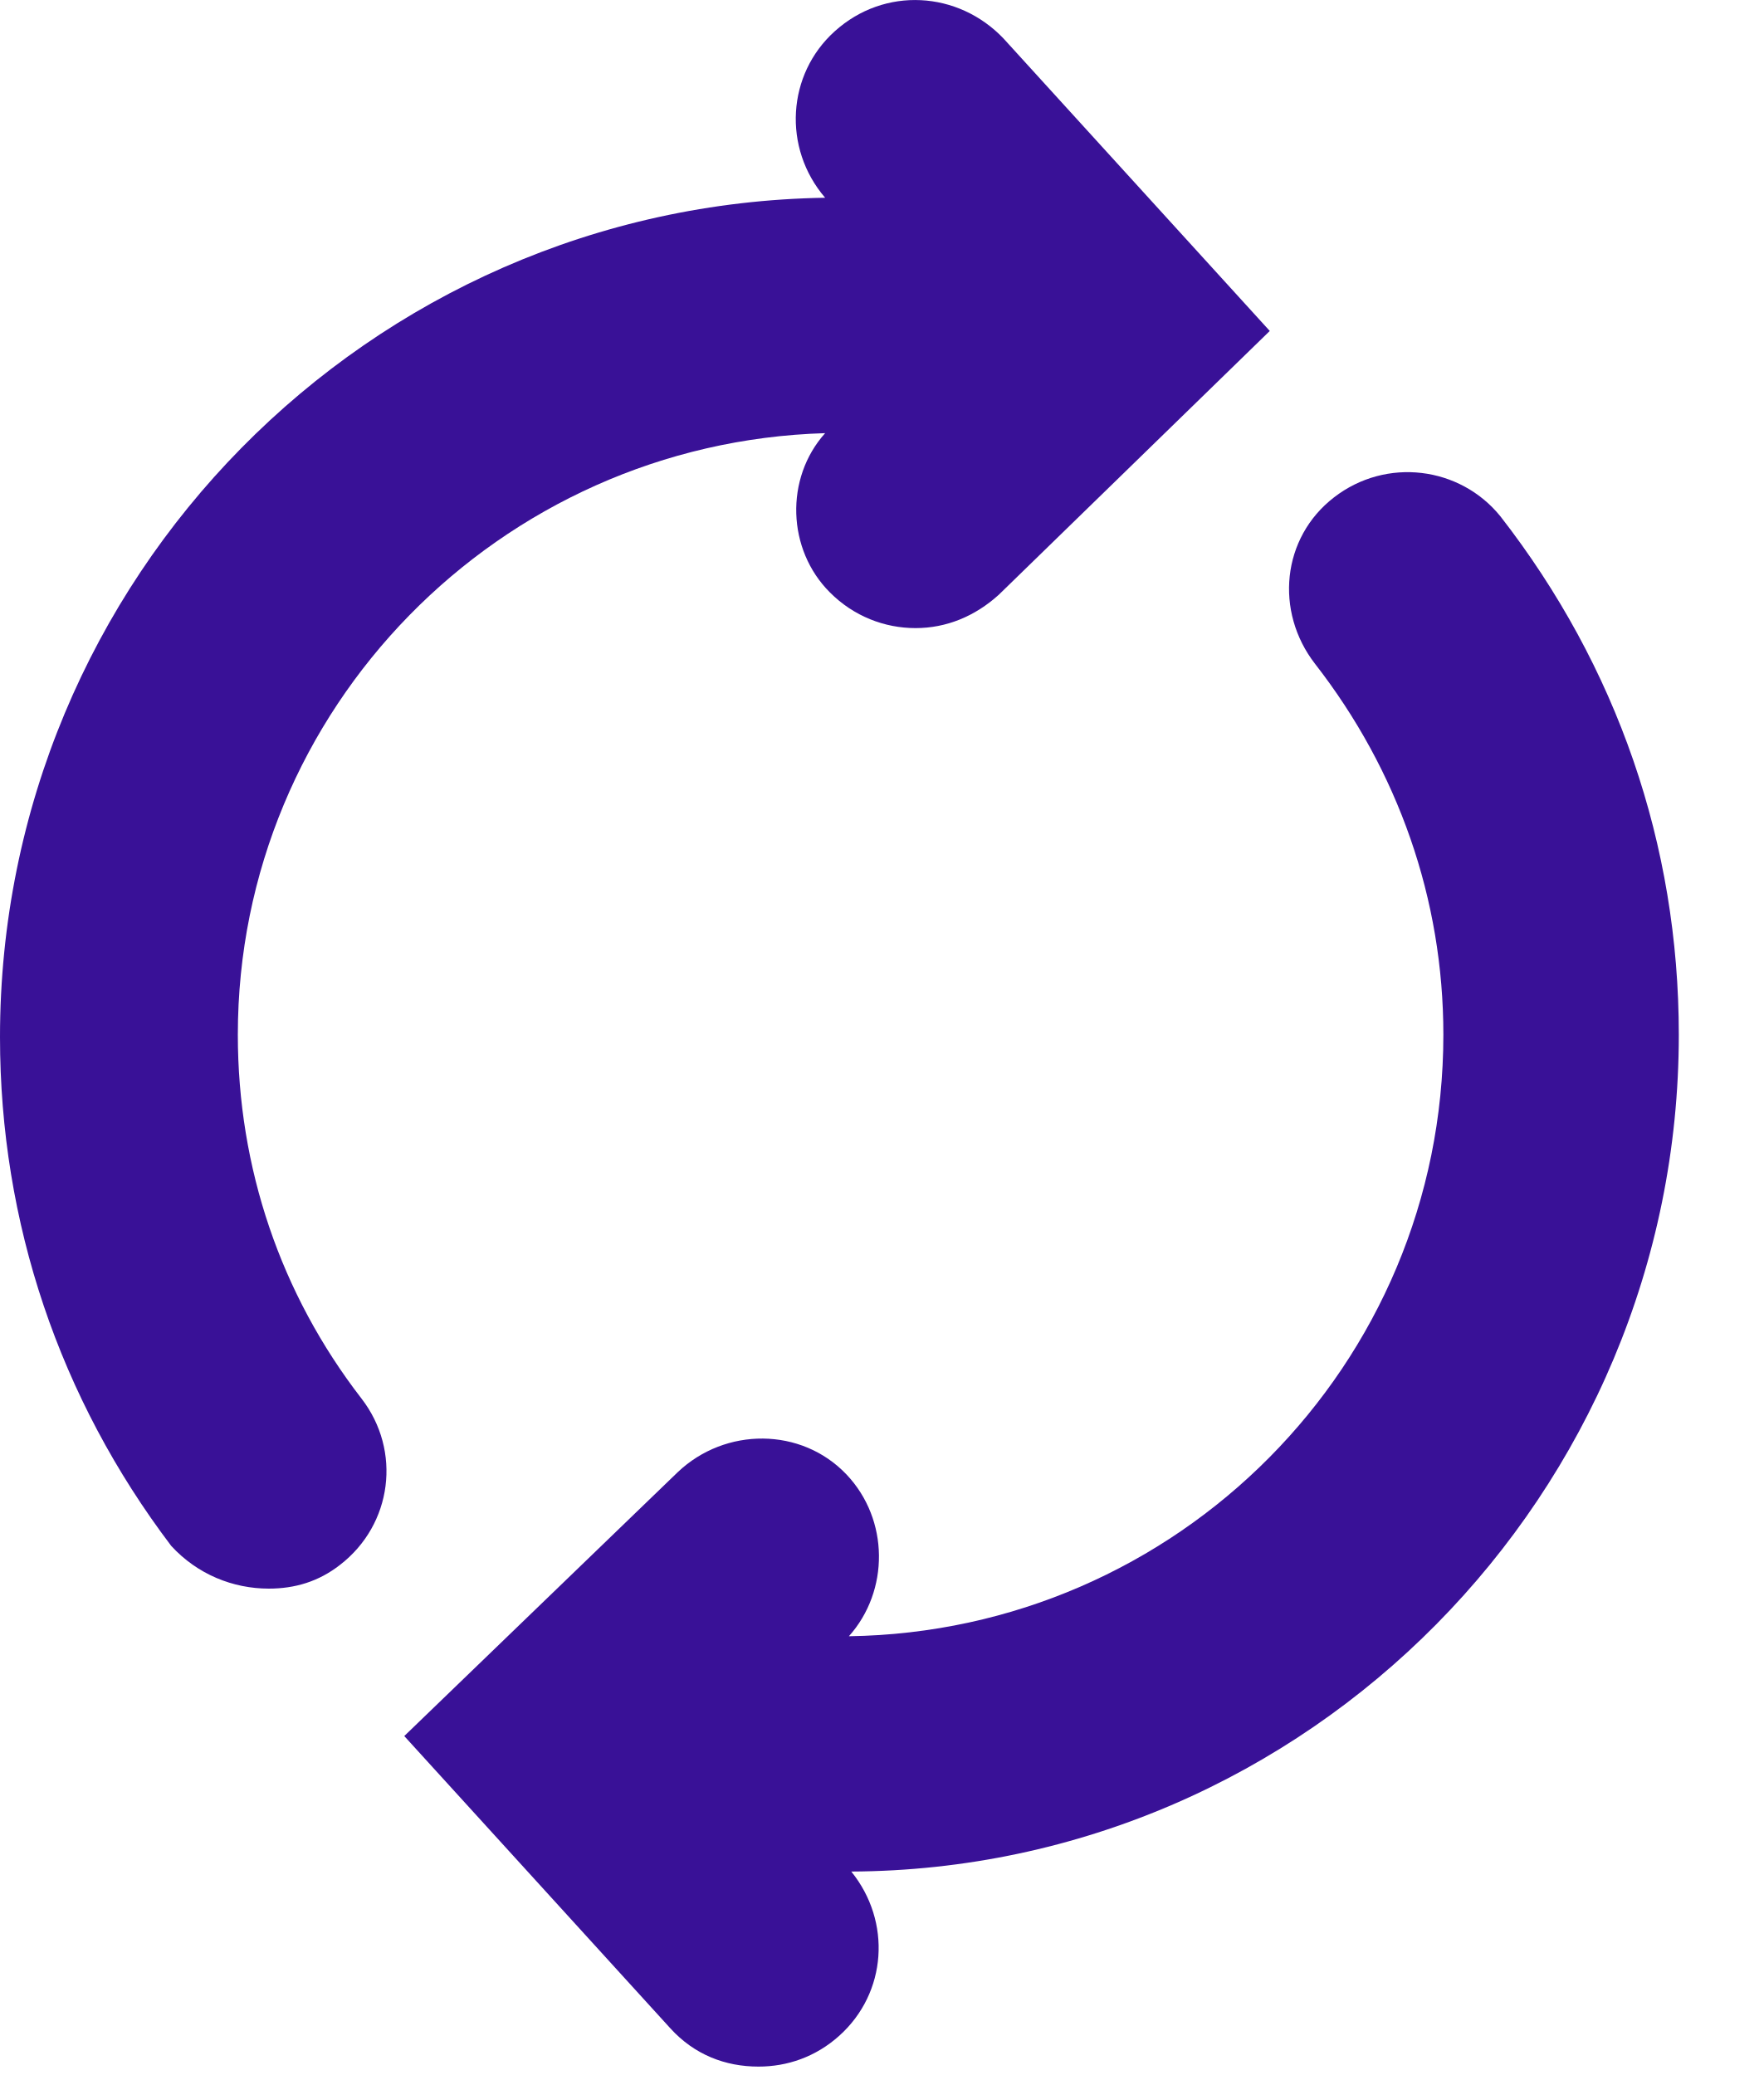
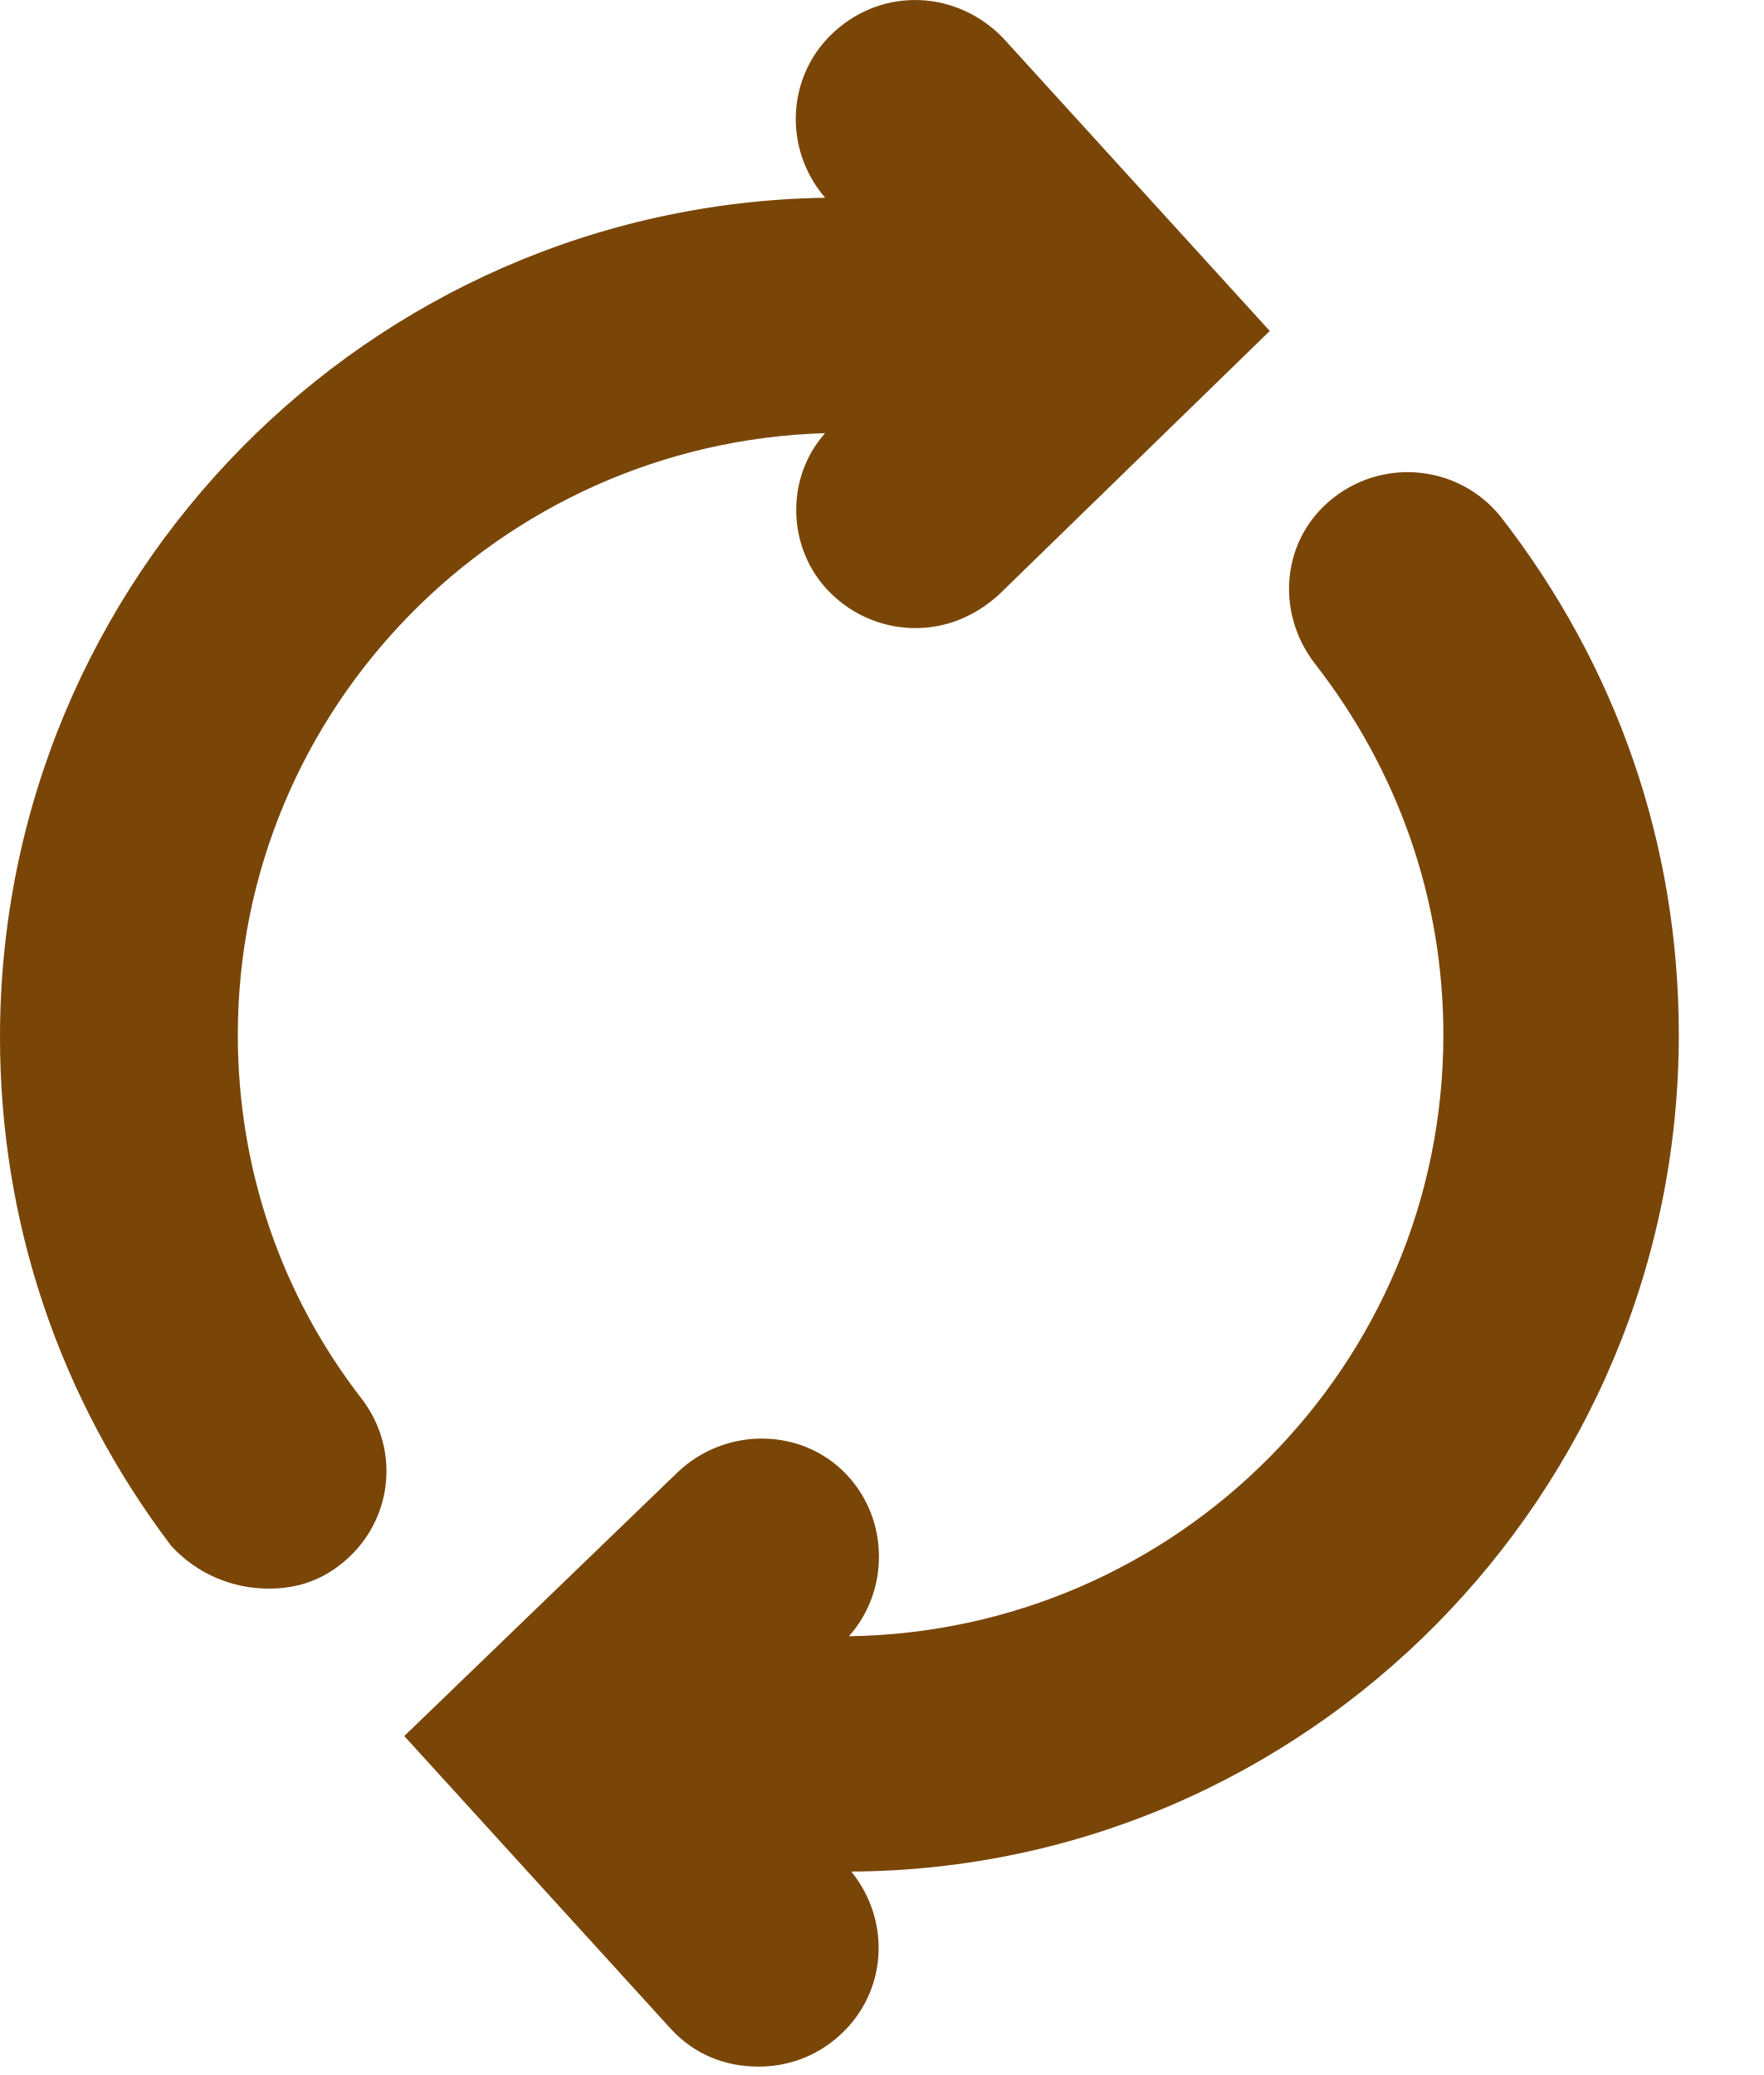
<svg xmlns="http://www.w3.org/2000/svg" width="17" height="20" viewBox="0 0 17 20" fill="none">
-   <path d="M12.856 4.794C12.352 5.183 12.283 5.894 12.673 6.398C13.475 7.429 13.91 8.667 13.91 9.973C13.91 13.158 11.344 15.725 8.181 15.771C8.571 15.335 8.571 14.648 8.158 14.212C7.723 13.754 6.989 13.754 6.531 14.19L3.896 16.733L6.462 19.552C6.692 19.804 6.989 19.919 7.31 19.919C7.585 19.919 7.86 19.827 8.089 19.621C8.548 19.208 8.594 18.521 8.204 18.039C12.604 18.017 16.179 14.396 16.179 9.973C16.179 8.14 15.583 6.421 14.46 4.977C14.071 4.496 13.36 4.404 12.856 4.794Z" fill="#391197" />
-   <path d="M2.59 15.312C2.842 15.312 3.071 15.244 3.277 15.083C3.781 14.694 3.873 13.983 3.483 13.479C2.704 12.471 2.292 11.256 2.292 9.973C2.292 6.833 4.812 4.267 7.952 4.175C7.562 4.61 7.585 5.298 7.998 5.71C8.227 5.94 8.525 6.054 8.823 6.054C9.121 6.054 9.396 5.94 9.625 5.733L12.237 3.19L9.671 0.371C9.235 -0.087 8.525 -0.133 8.044 0.302C7.585 0.715 7.539 1.425 7.952 1.906C3.552 1.975 0 5.573 0 9.996C0 11.783 0.573 13.479 1.65 14.9C1.902 15.175 2.246 15.312 2.59 15.312Z" fill="#391197" />
+   <path d="M12.856 4.794C12.352 5.183 12.283 5.894 12.673 6.398C13.475 7.429 13.91 8.667 13.91 9.973C13.91 13.158 11.344 15.725 8.181 15.771C8.571 15.335 8.571 14.648 8.158 14.212C7.723 13.754 6.989 13.754 6.531 14.19L3.896 16.733L6.462 19.552C6.692 19.804 6.989 19.919 7.31 19.919C7.585 19.919 7.86 19.827 8.089 19.621C8.548 19.208 8.594 18.521 8.204 18.039C12.604 18.017 16.179 14.396 16.179 9.973C16.179 8.14 15.583 6.421 14.46 4.977C14.071 4.496 13.36 4.404 12.856 4.794Z" fill="#794608" />
+   <path d="M2.59 15.312C2.842 15.312 3.071 15.244 3.277 15.083C3.781 14.694 3.873 13.983 3.483 13.479C2.704 12.471 2.292 11.256 2.292 9.973C2.292 6.833 4.812 4.267 7.952 4.175C7.562 4.61 7.585 5.298 7.998 5.71C8.227 5.94 8.525 6.054 8.823 6.054C9.121 6.054 9.396 5.94 9.625 5.733L12.237 3.19L9.671 0.371C9.235 -0.087 8.525 -0.133 8.044 0.302C7.585 0.715 7.539 1.425 7.952 1.906C3.552 1.975 0 5.573 0 9.996C0 11.783 0.573 13.479 1.65 14.9C1.902 15.175 2.246 15.312 2.59 15.312Z" fill="#794608" />
</svg>
